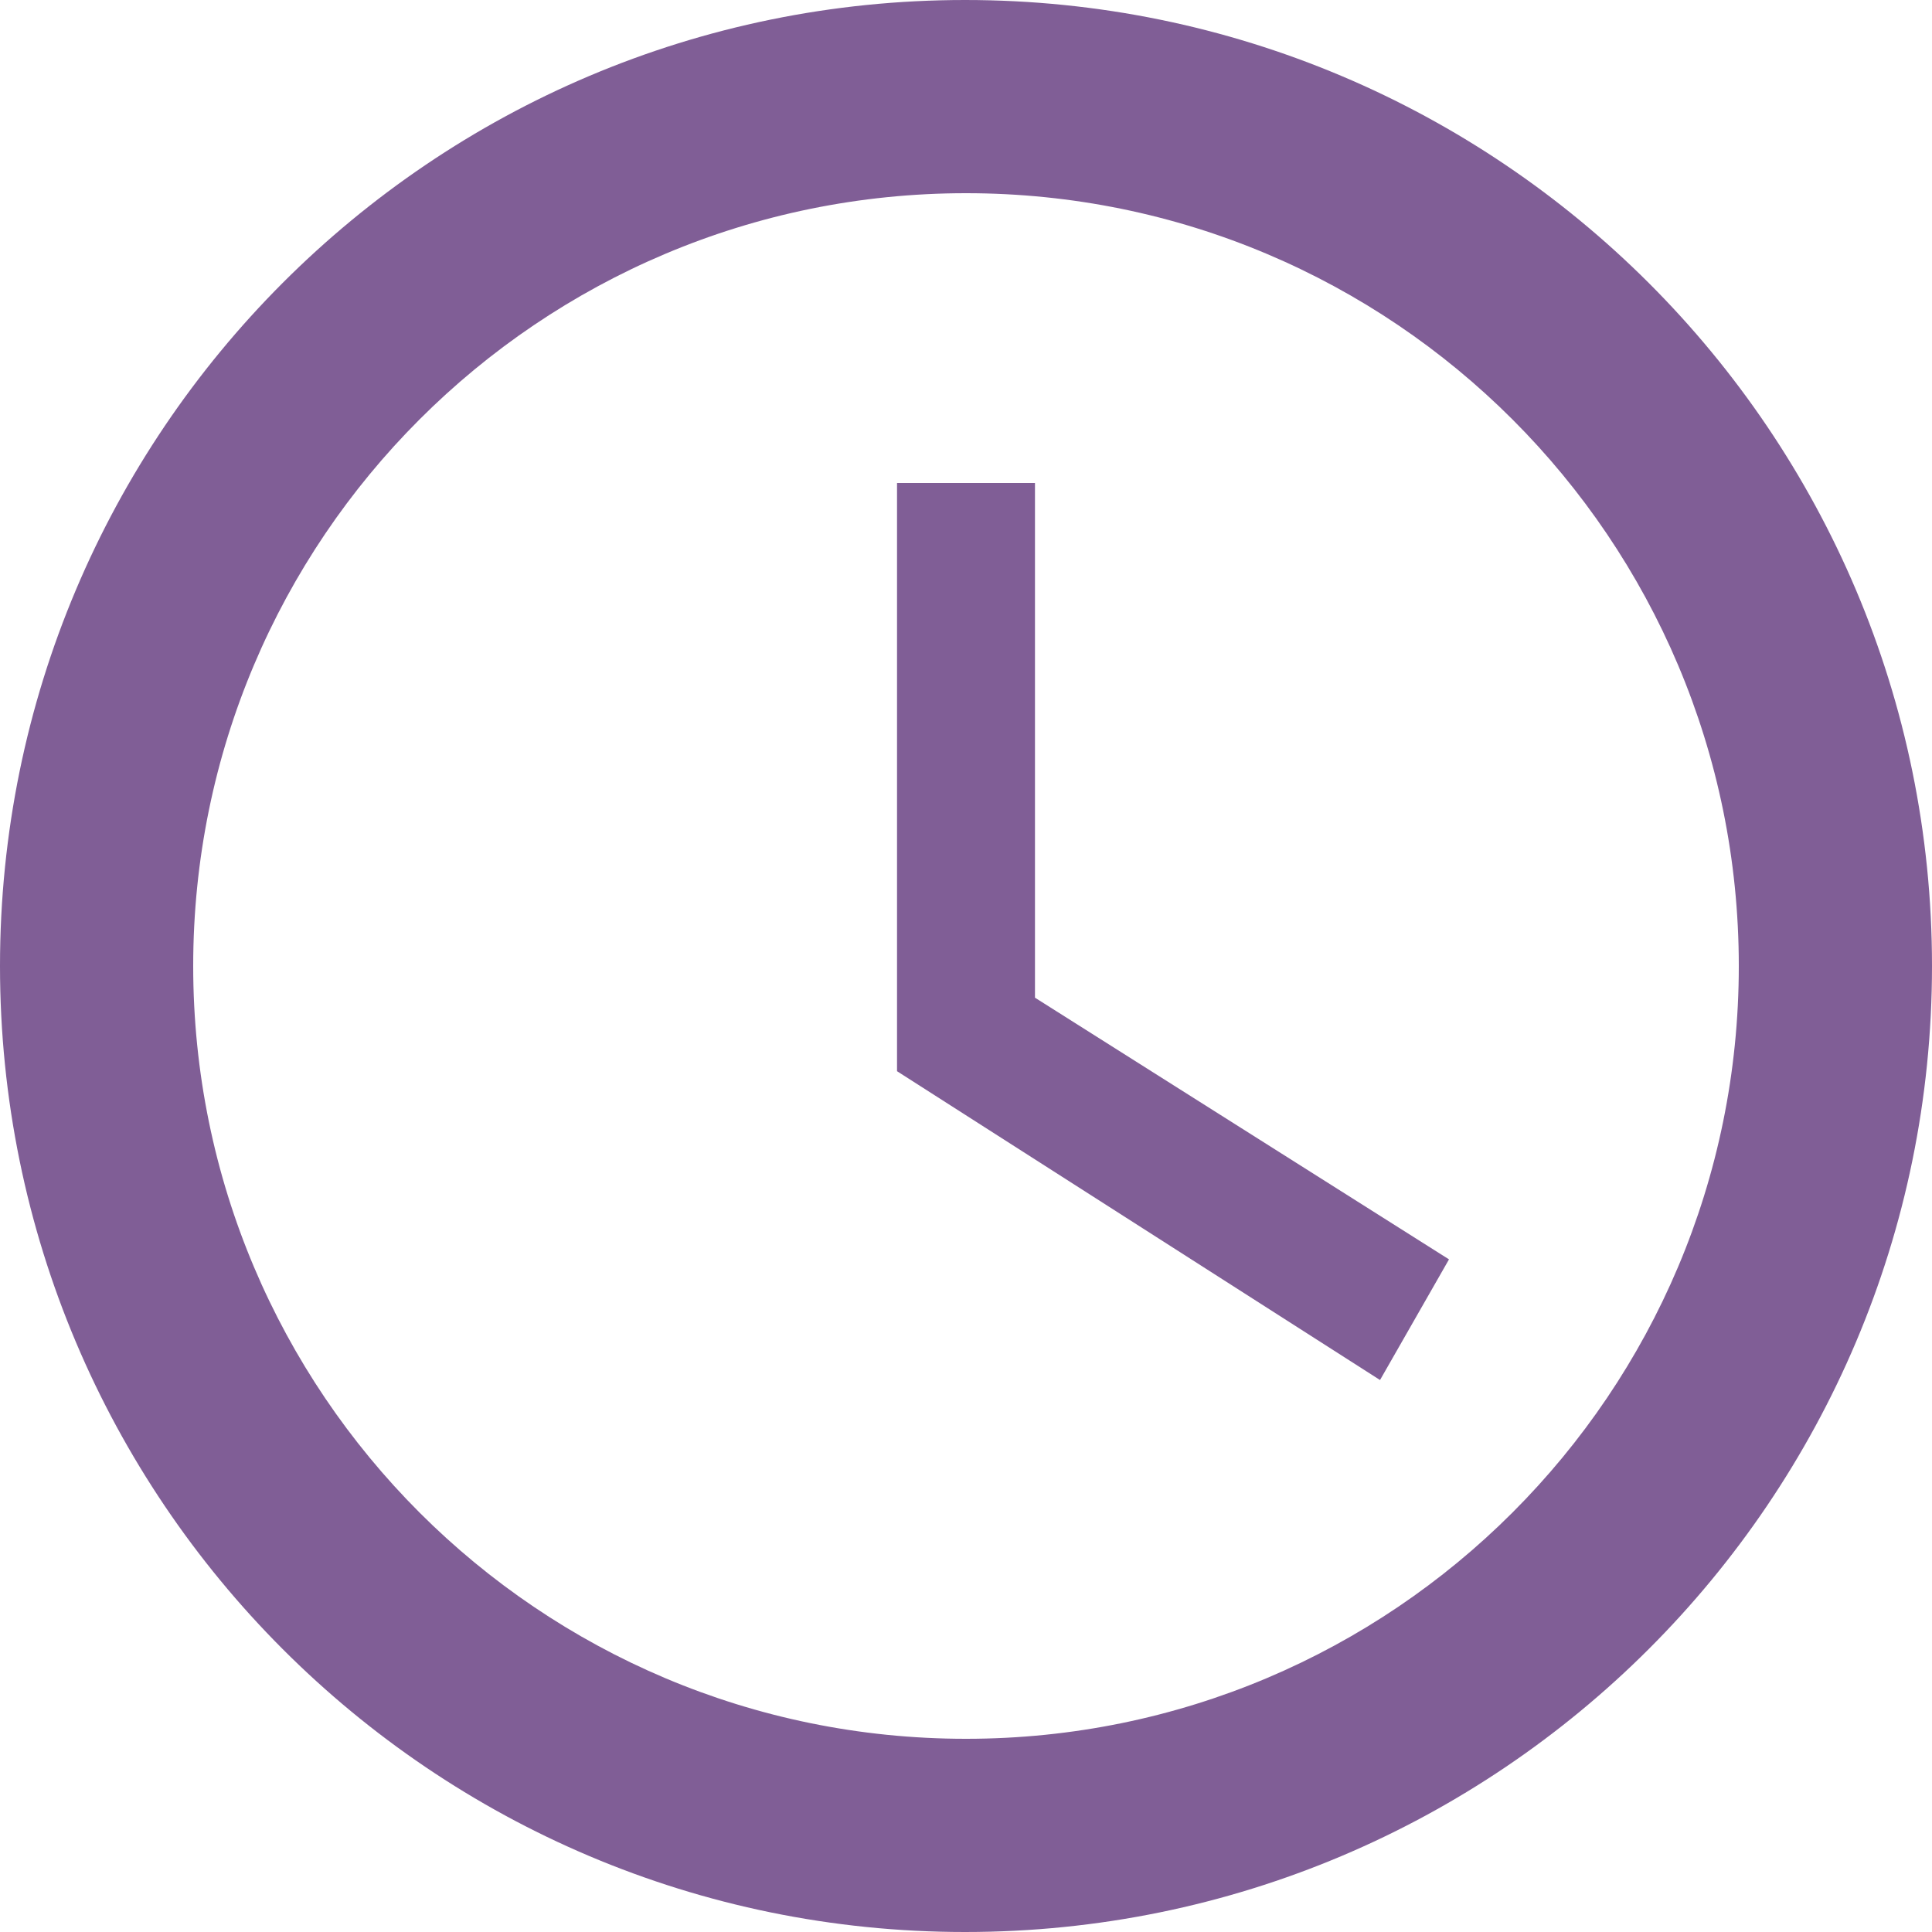
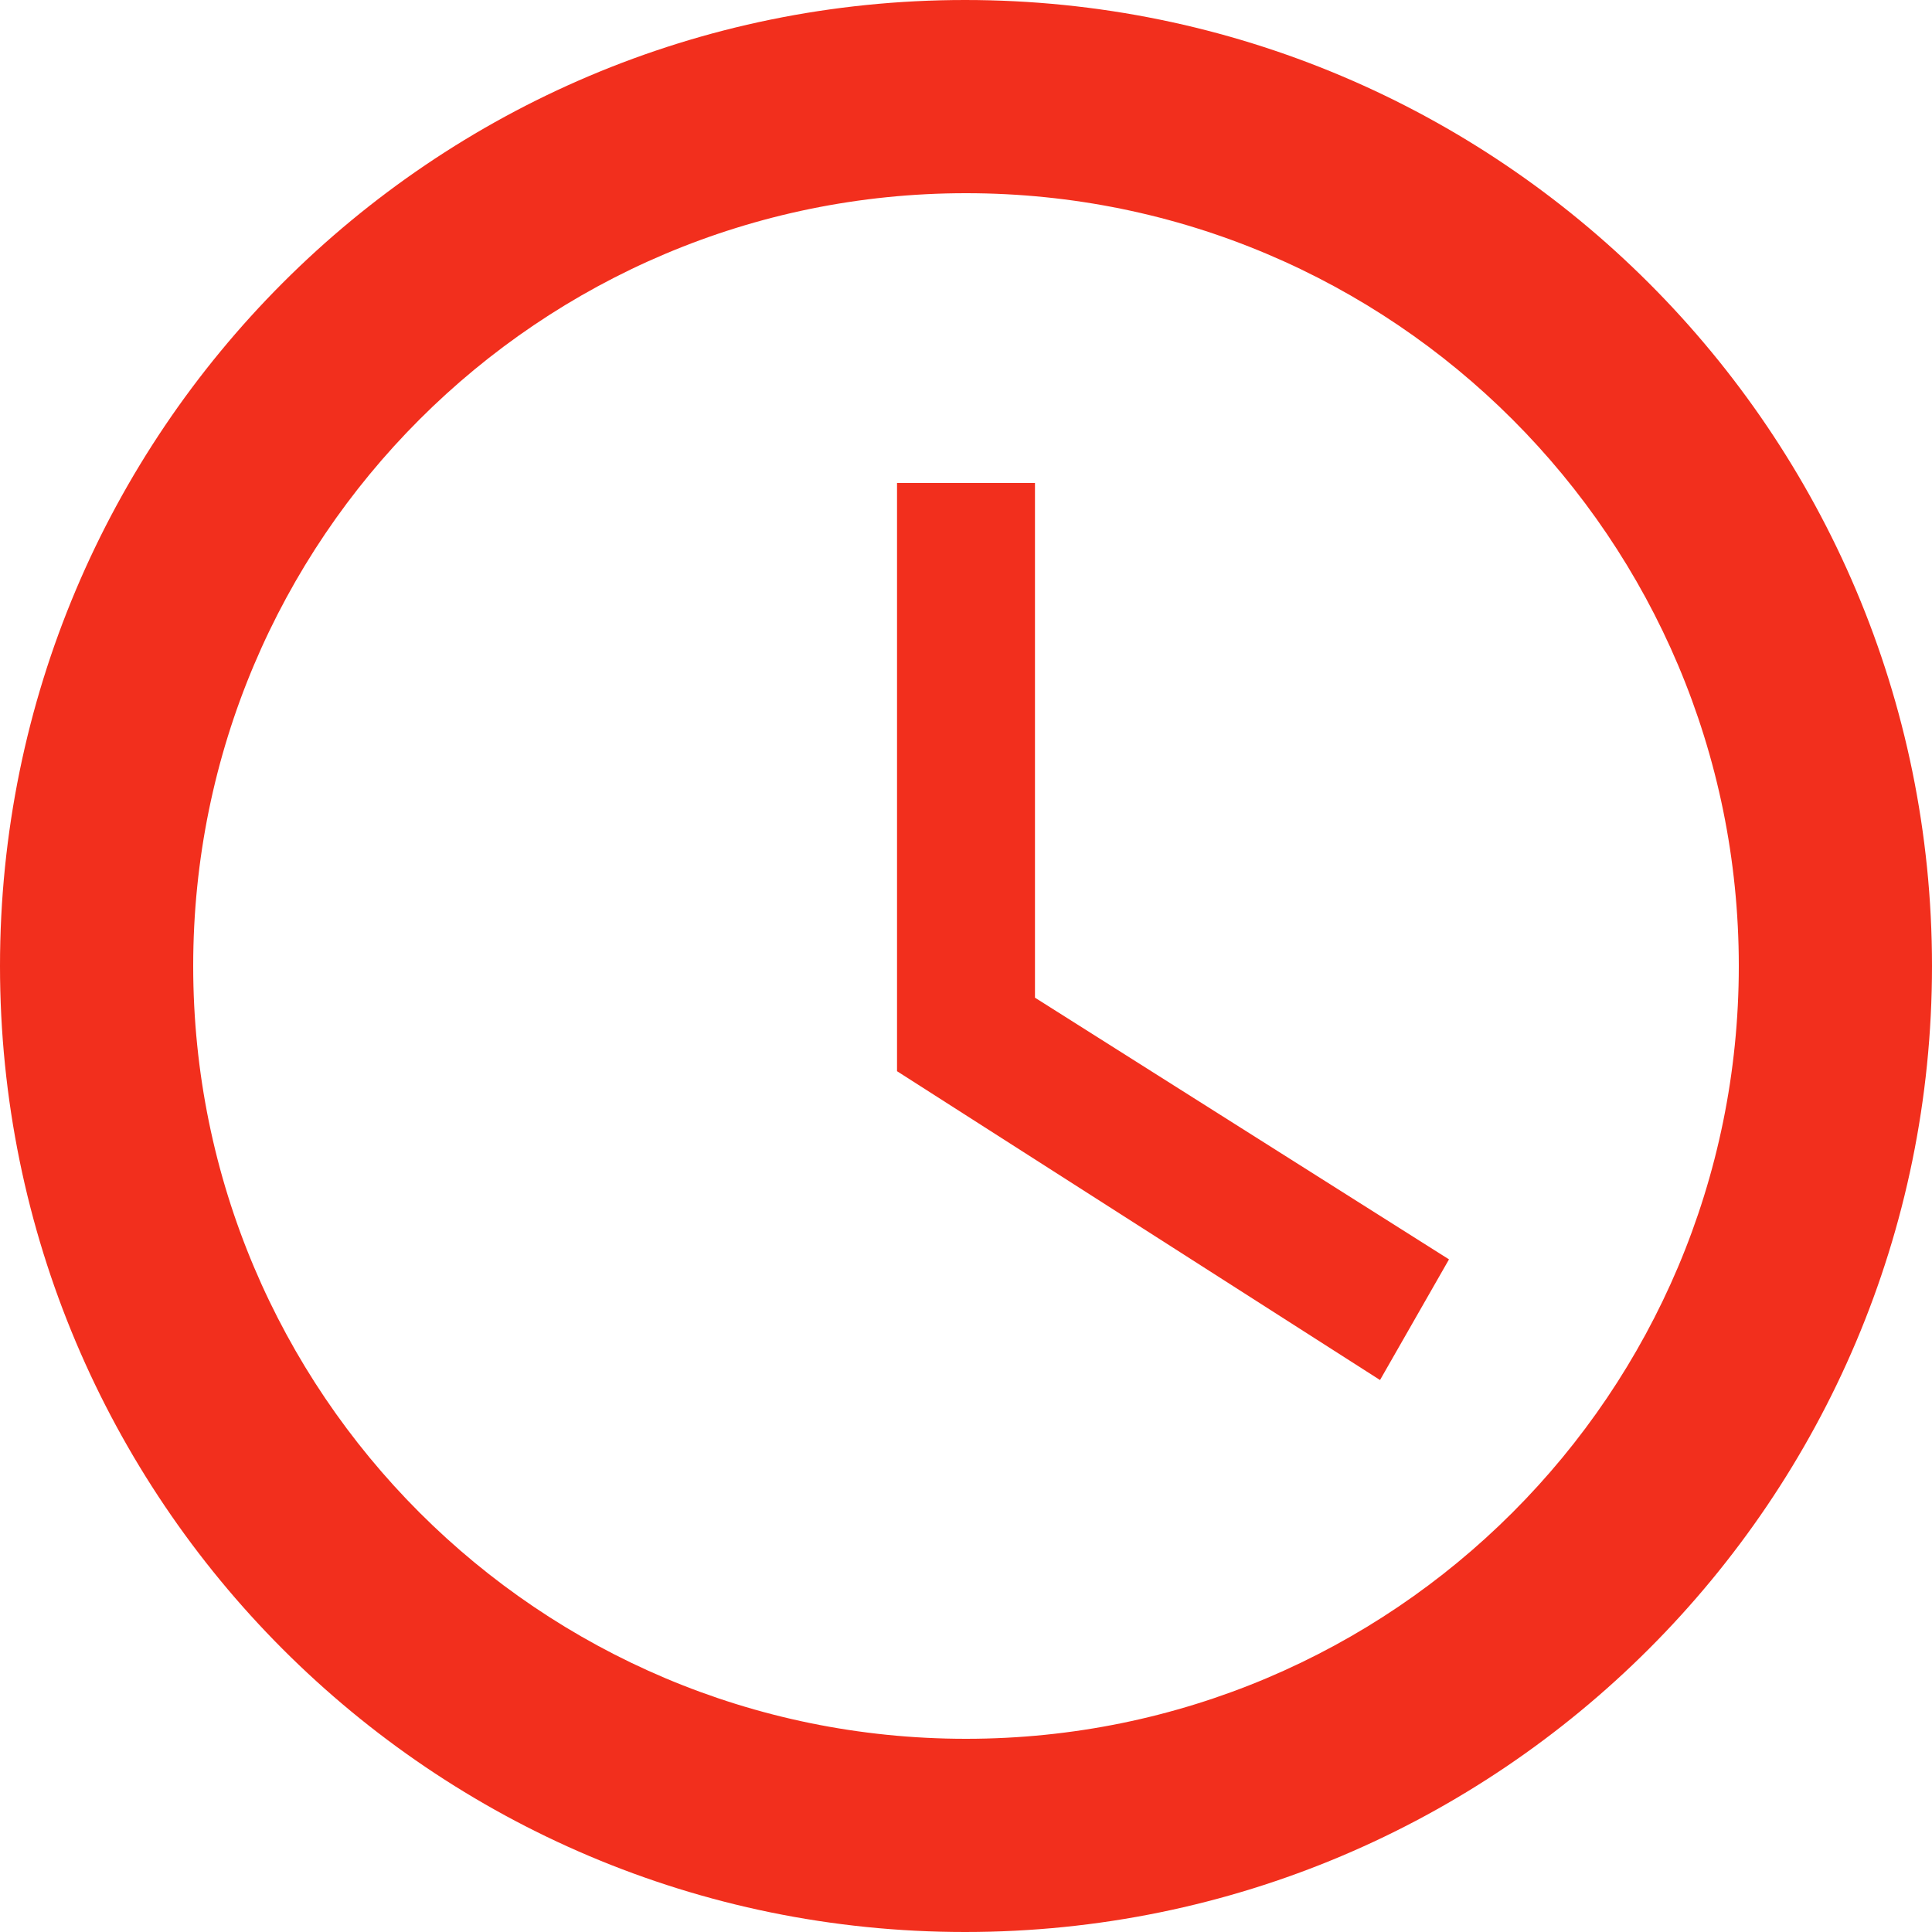
<svg xmlns="http://www.w3.org/2000/svg" width="20" height="20" viewBox="0 0 20 20" fill="none">
-   <path d="M9.99 0C4.47 0 0 4.48 0 10C0 15.52 4.47 20 9.99 20C15.52 20 20 15.52 20 10C20 4.48 15.52 0 9.99 0ZM10 18C5.58 18 2 14.42 2 10C2 5.58 5.58 2 10 2C14.42 2 18 5.58 18 10C18 14.42 14.42 18 10 18Z" fill="#805E96" />
-   <path d="M10.714 5H9.286V11.089L14.286 14.286L15 13.037L10.714 10.328V5Z" fill="#805E96" />
+   <path d="M9.99 0C4.47 0 0 4.48 0 10C0 15.52 4.47 20 9.99 20C15.52 20 20 15.52 20 10C20 4.48 15.52 0 9.99 0ZM10 18C5.58 18 2 14.42 2 10C2 5.58 5.58 2 10 2C14.42 2 18 5.58 18 10C18 14.42 14.42 18 10 18Z" fill="#F22F1D" />
+   <path d="M10.714 5H9.286V11.089L14.286 14.286L15 13.037L10.714 10.328V5Z" fill="#F22F1D" />
</svg>
